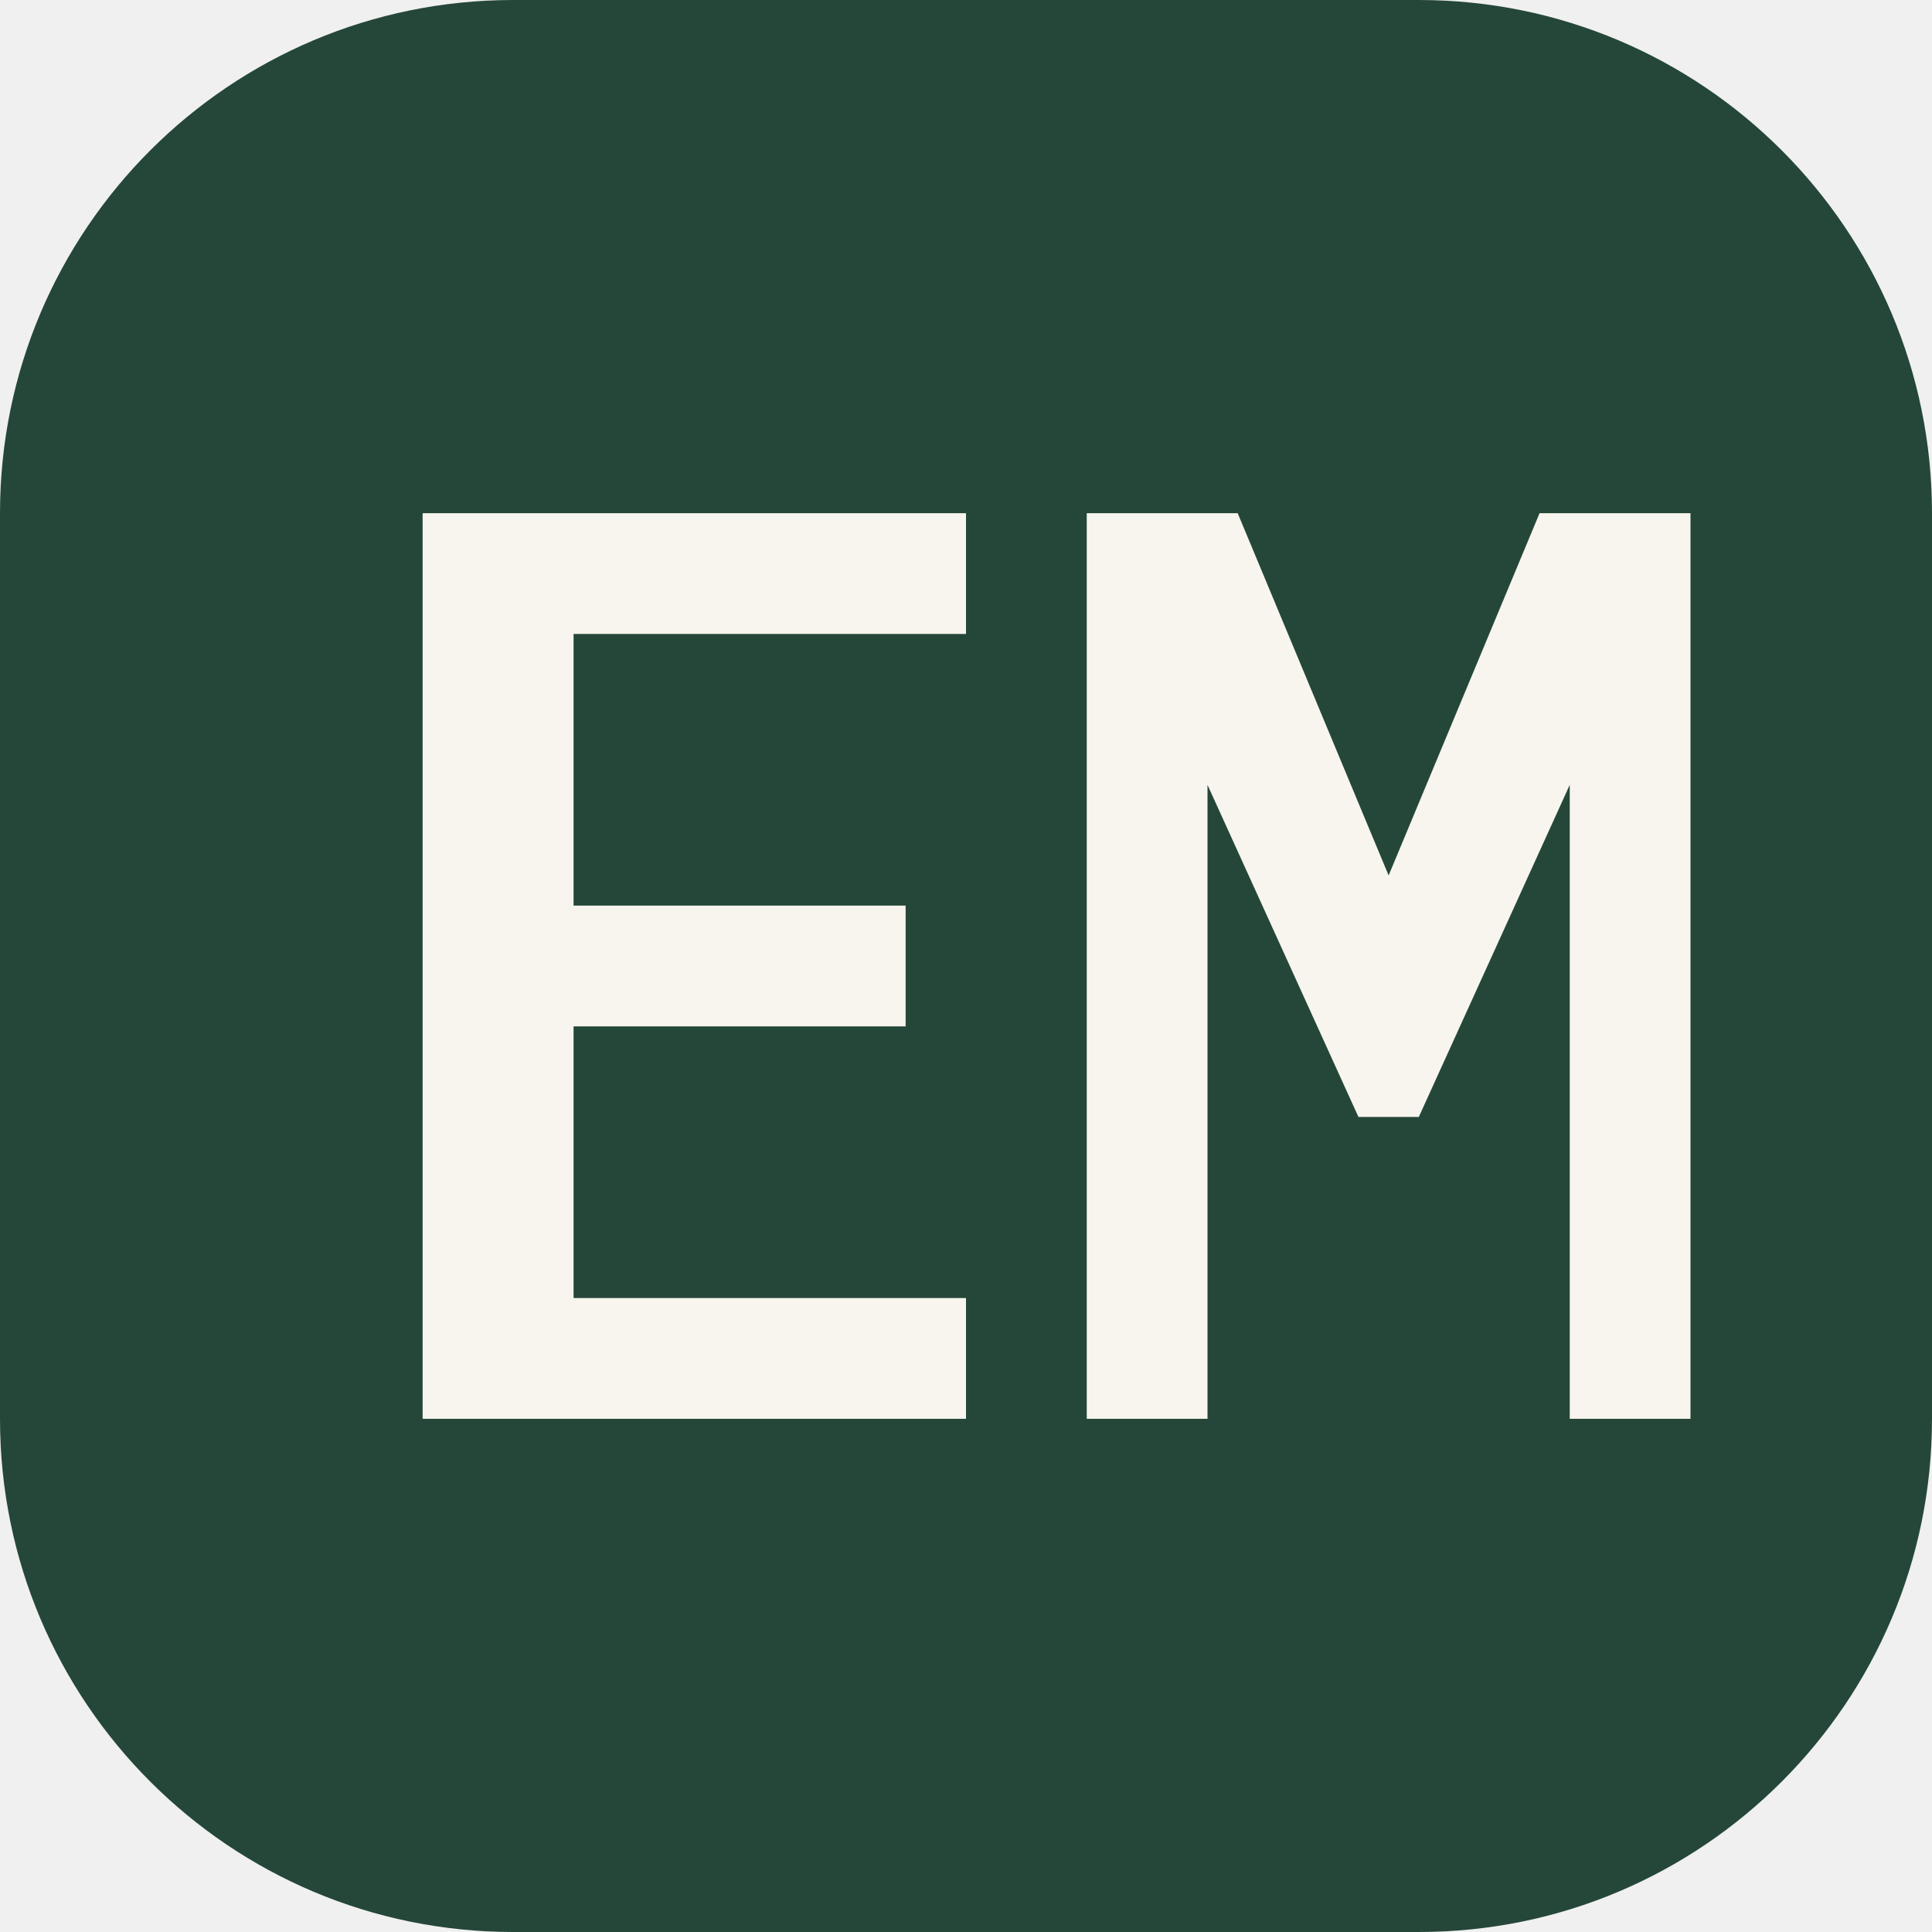
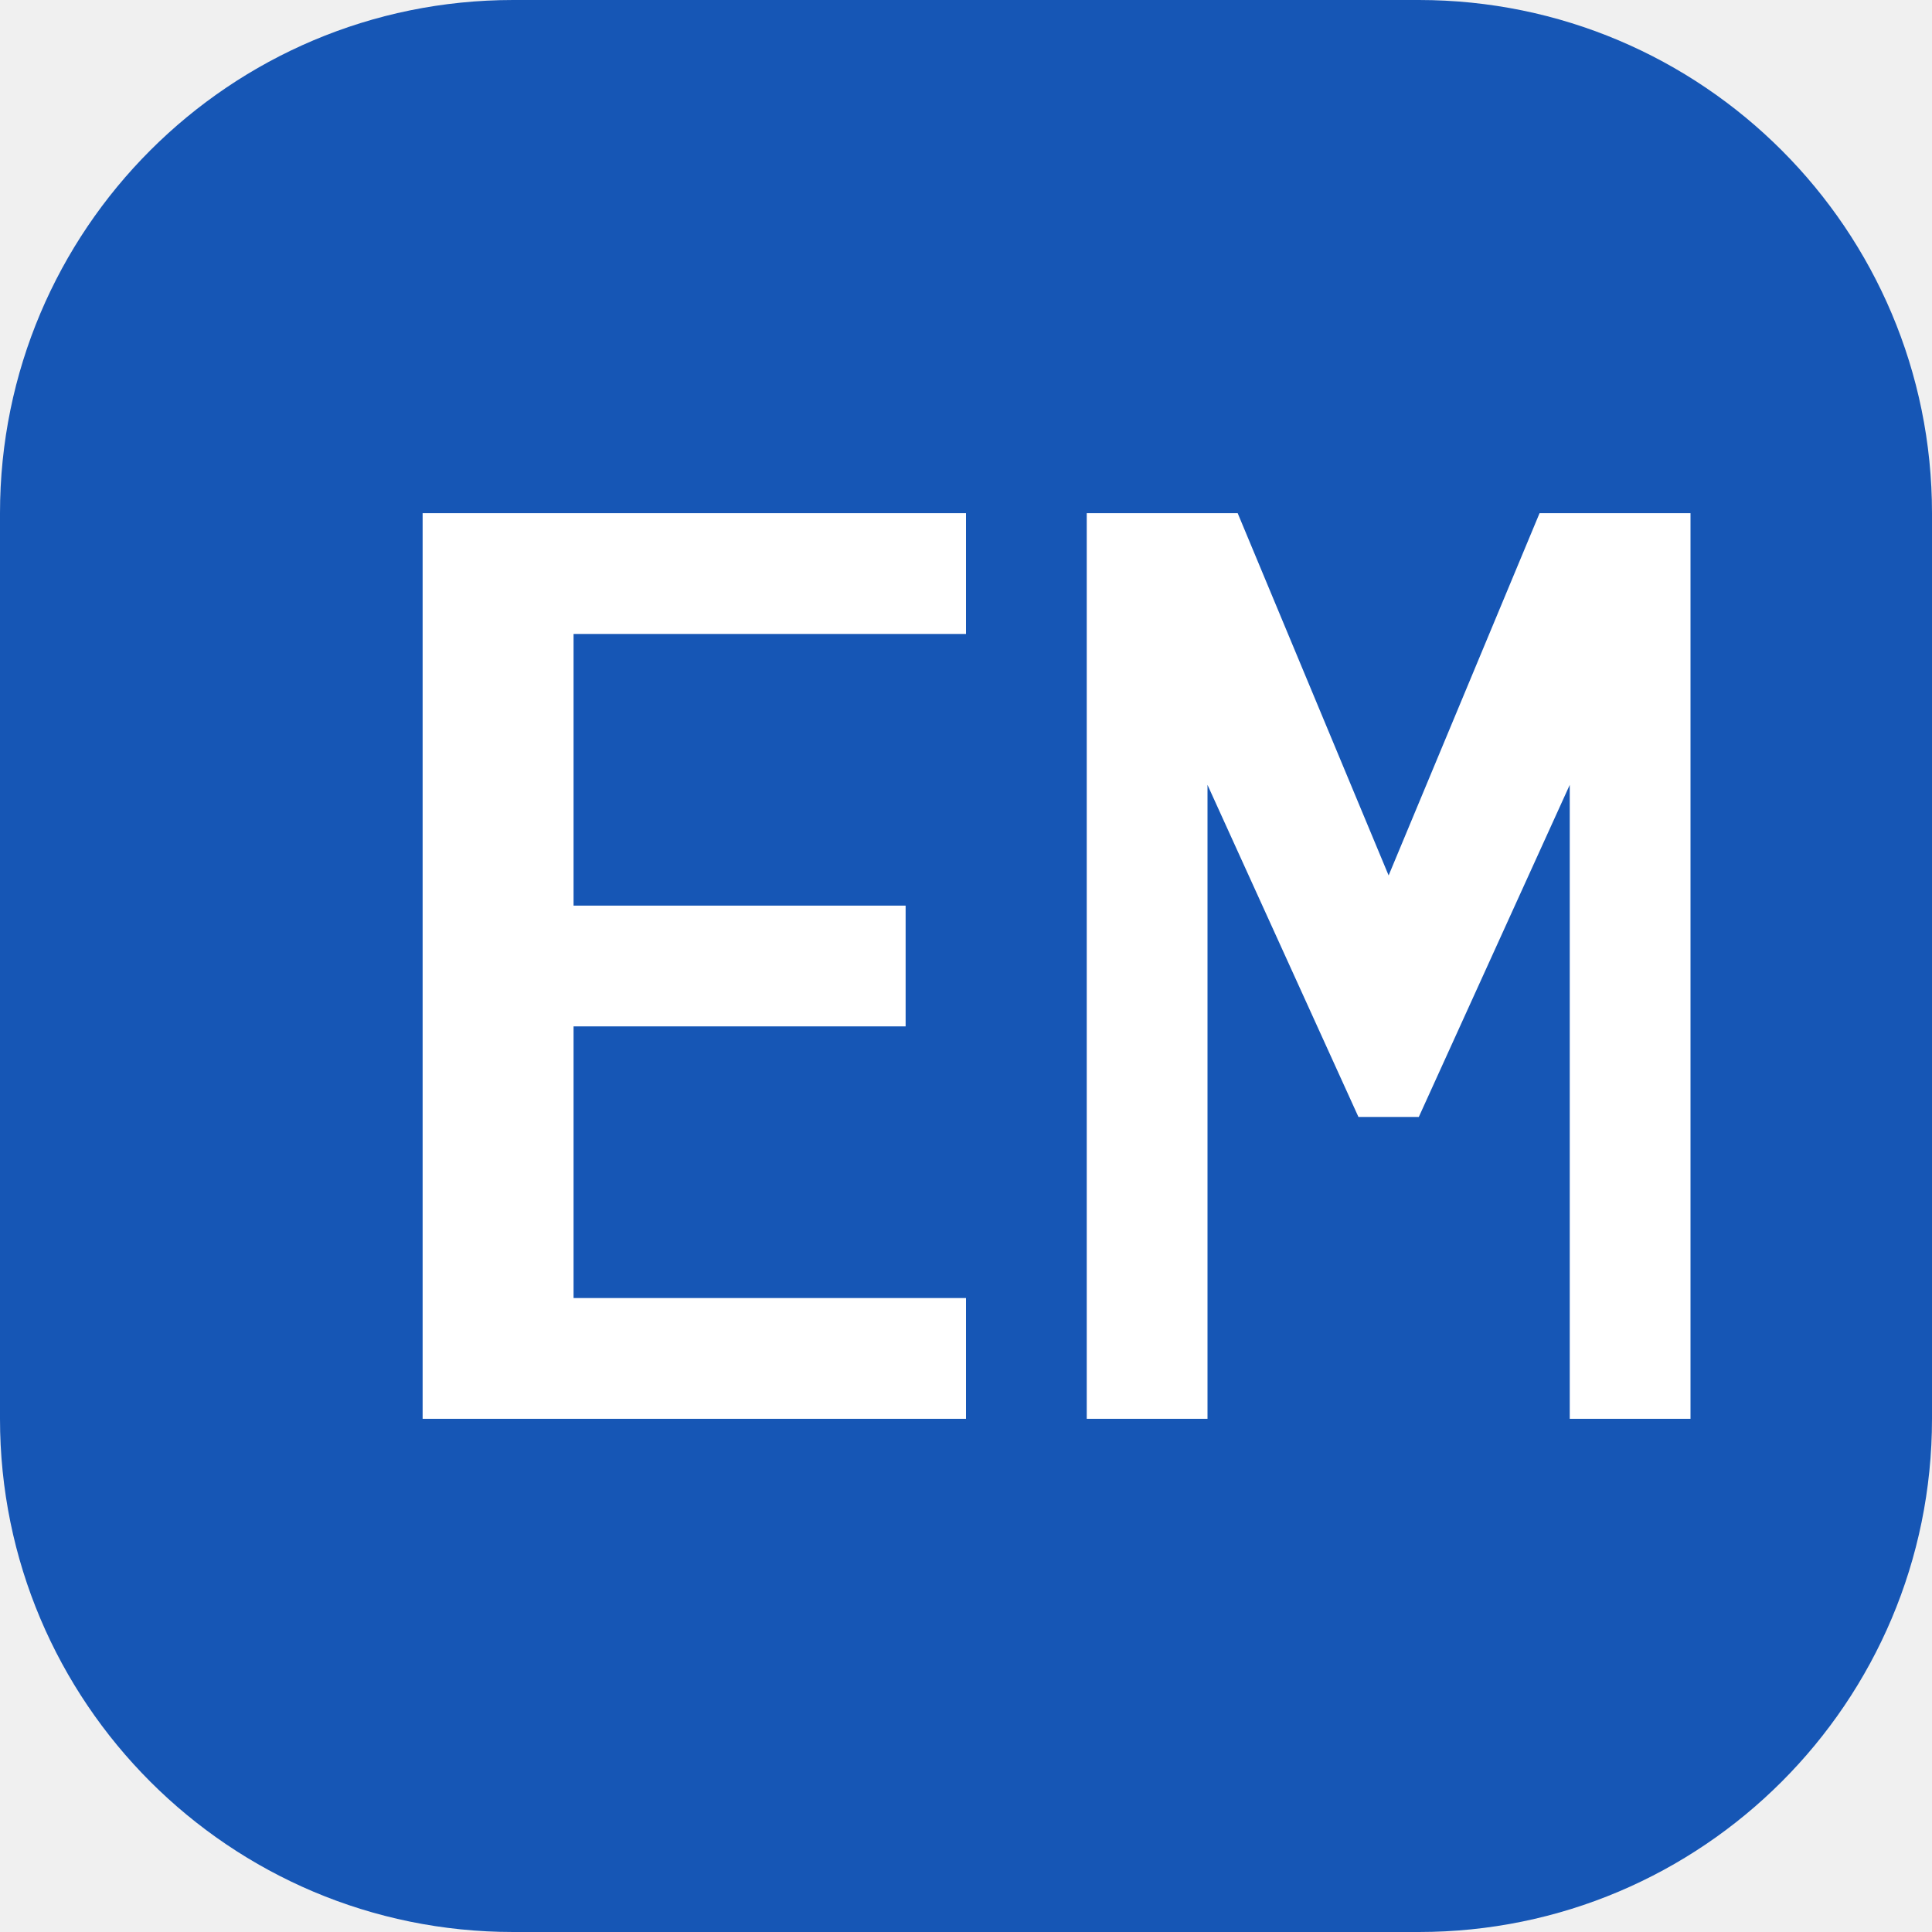
<svg xmlns="http://www.w3.org/2000/svg" viewBox="0 0 64 64">
-   <rect width="64" height="64" rx="17" fill="#254739" />
-   <path fill="#f7f5ed" d="M14 17h18v4h-13v9h11v4H19v9h13v4H14zm22 0h5l5 12 5-12h5v30h-4V26l-5 11h-2l-5-11v21h-4z" />
+   <rect width="64" height="64" rx="17" fill="#1656b5" />
+   <path fill="#ffffff" d="M14 17h18v4h-13v9h11v4H19v9h13v4H14zm22 0h5l5 12 5-12h5v30h-4V26l-5 11h-2l-5-11v21h-4z" />
</svg>
